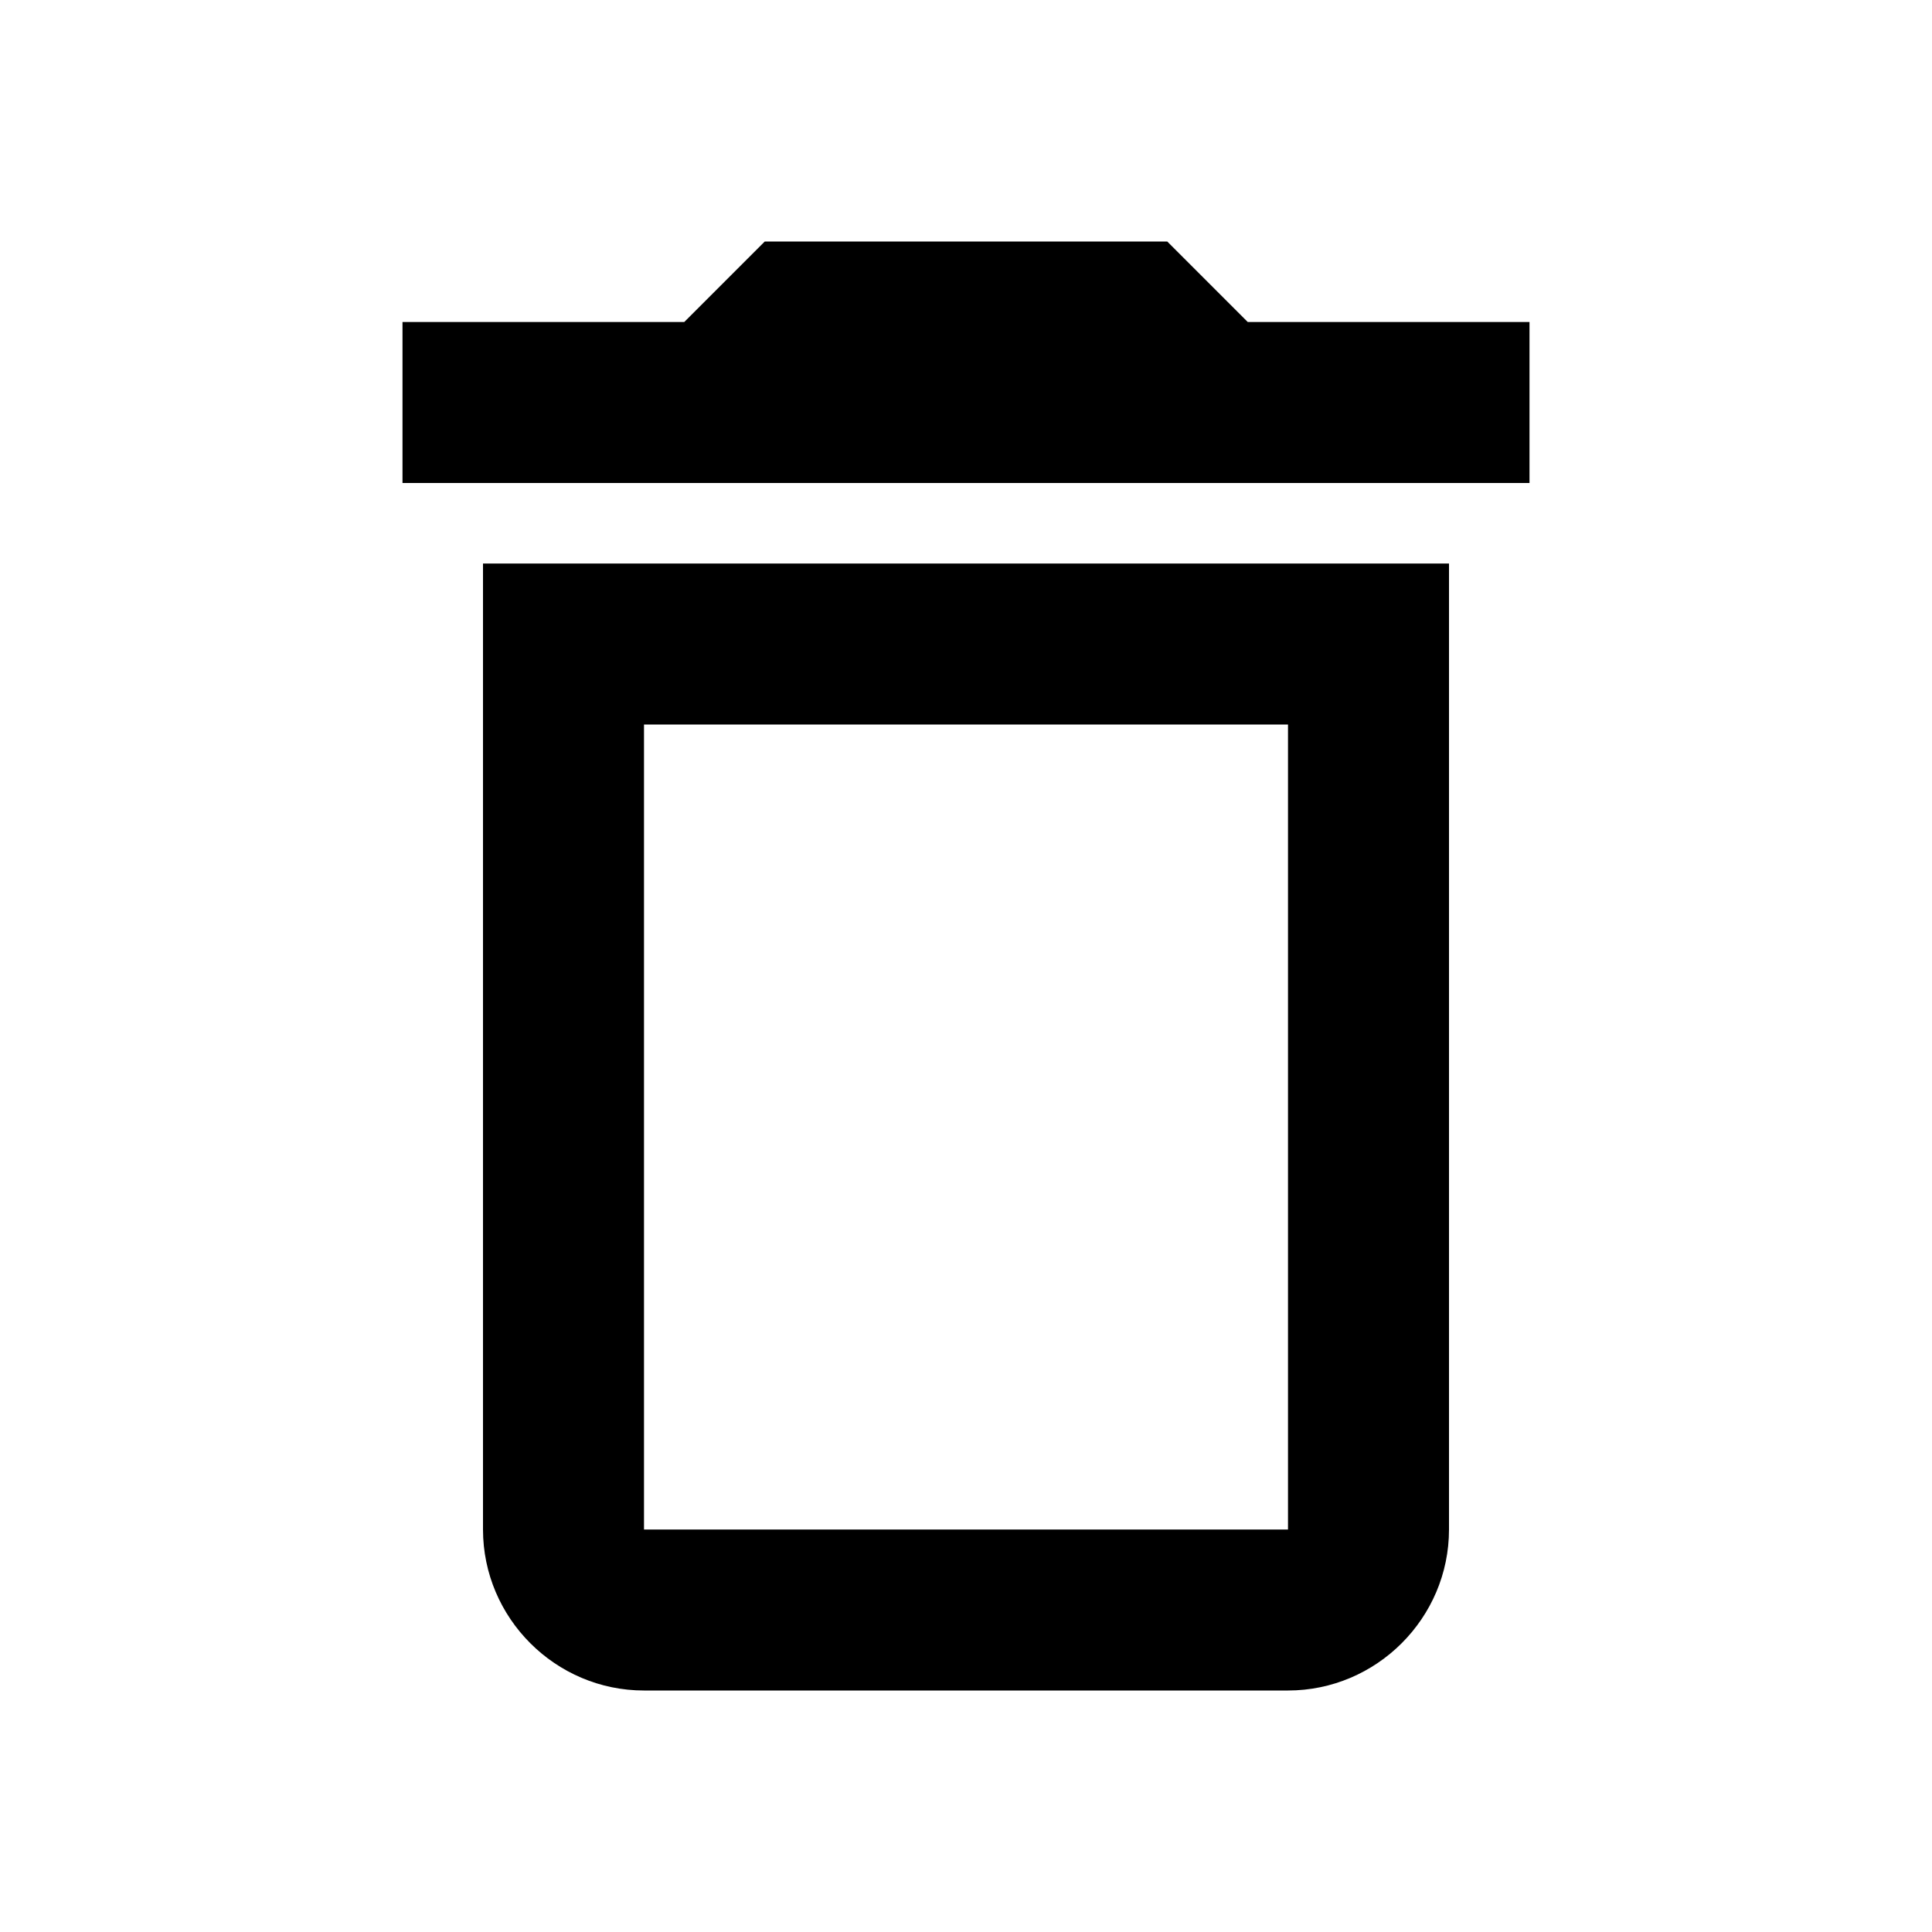
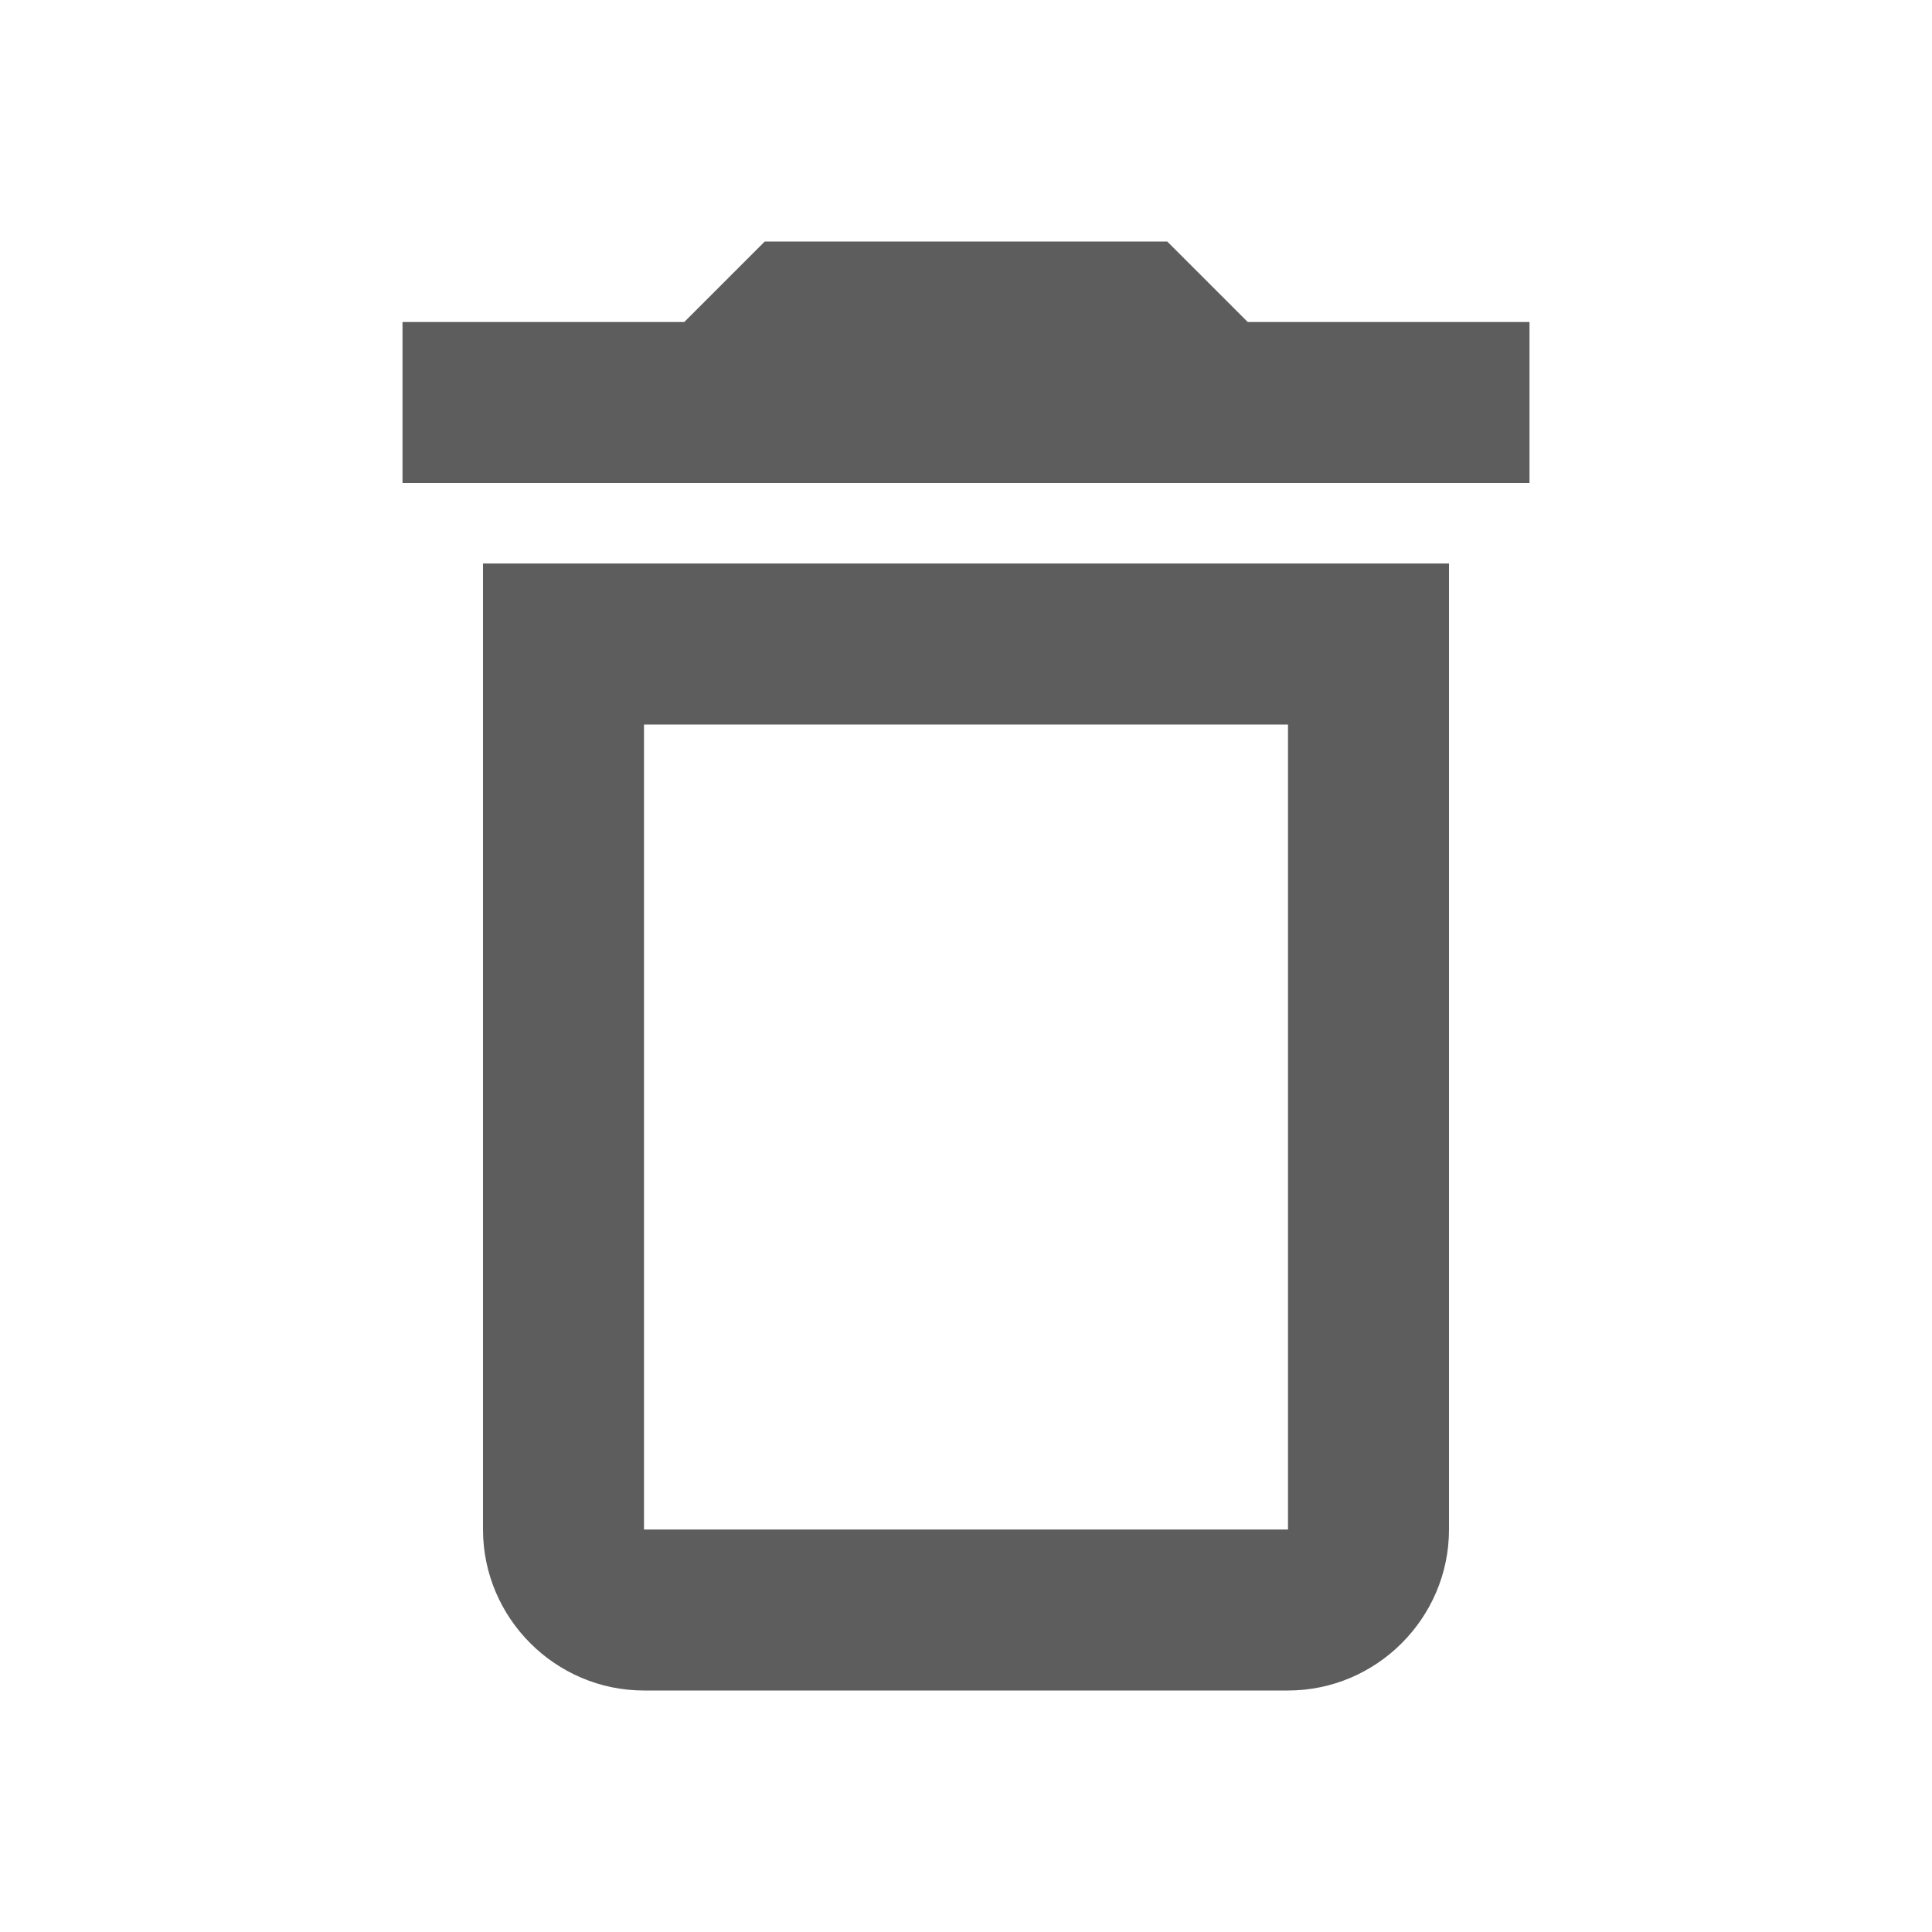
- <svg xmlns="http://www.w3.org/2000/svg" height="18px" viewBox="0 0 24 24" width="18px" fill="#000000">
+ <svg xmlns="http://www.w3.org/2000/svg" height="18px" viewBox="0 0 24 24" width="18px" fill="#5e5d5d">
  <path d="M0 0h24v24H0V0z" fill="none" />
  <path d="M16 9v10H8V9h8m-1.5-6h-5l-1 1H5v2h14V4h-3.5l-1-1zM18 7H6v12c0 1.1.9 2 2 2h8c1.1 0 2-.9 2-2V7z" />
</svg>
